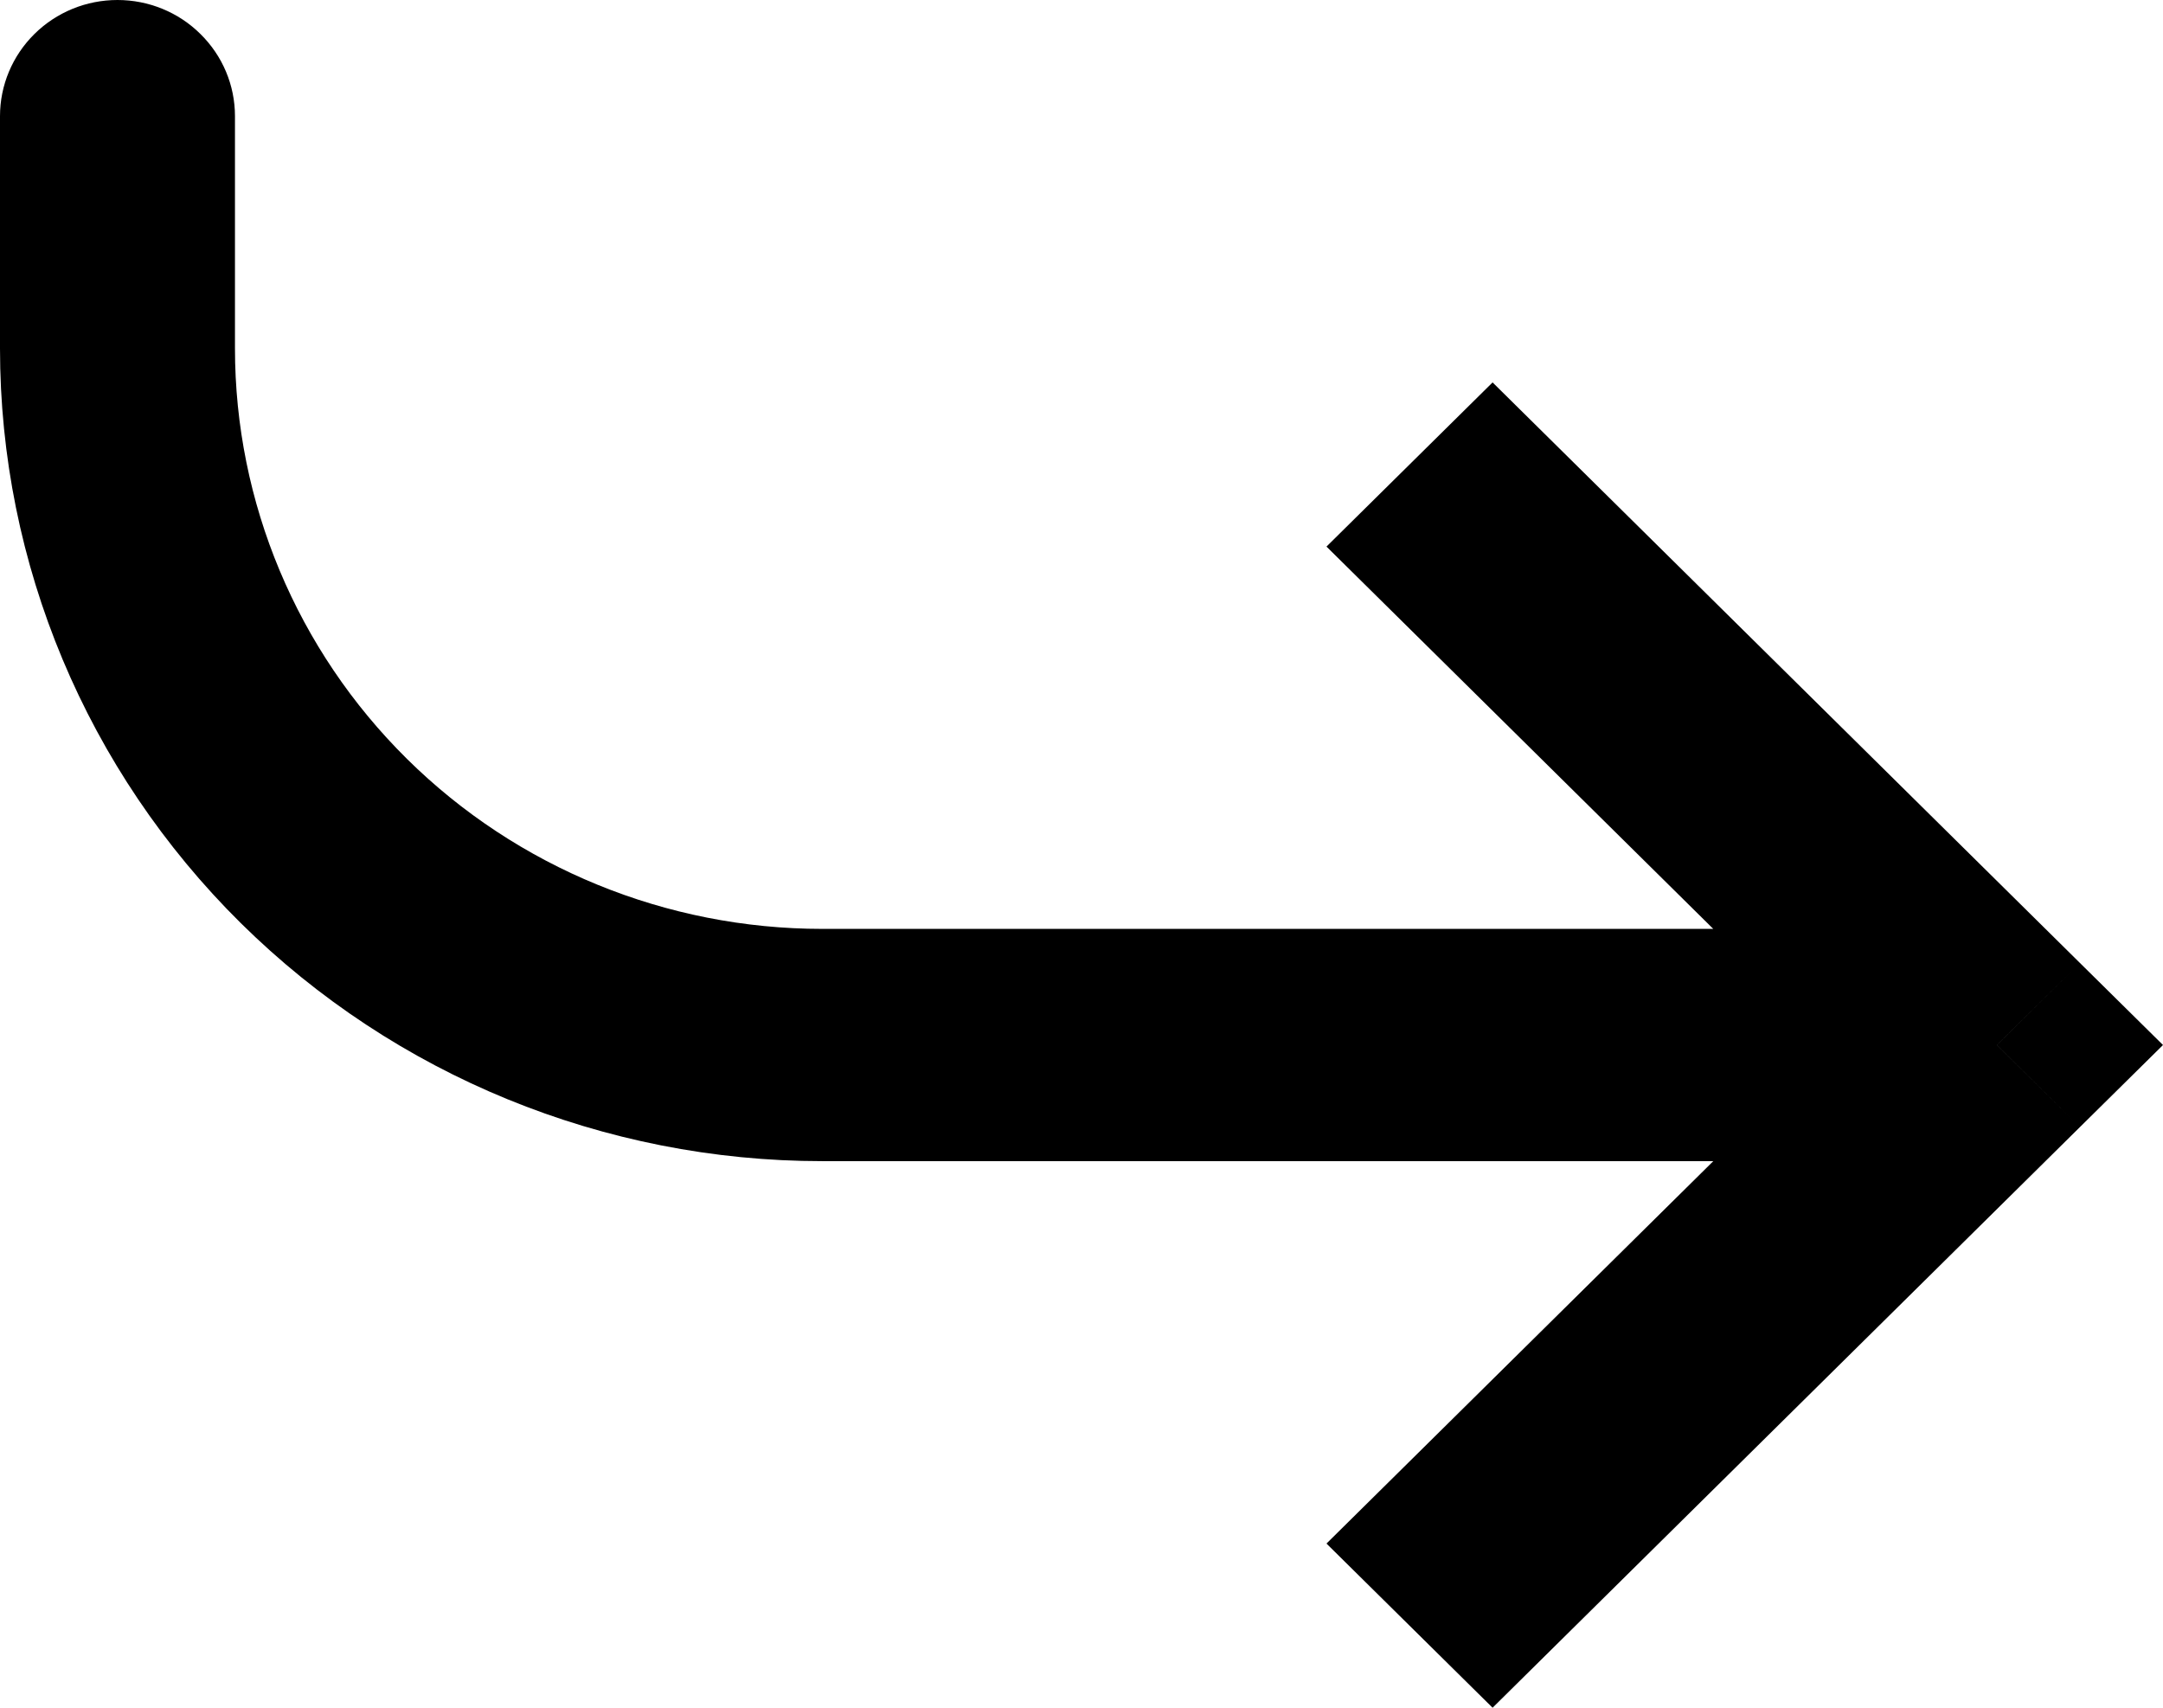
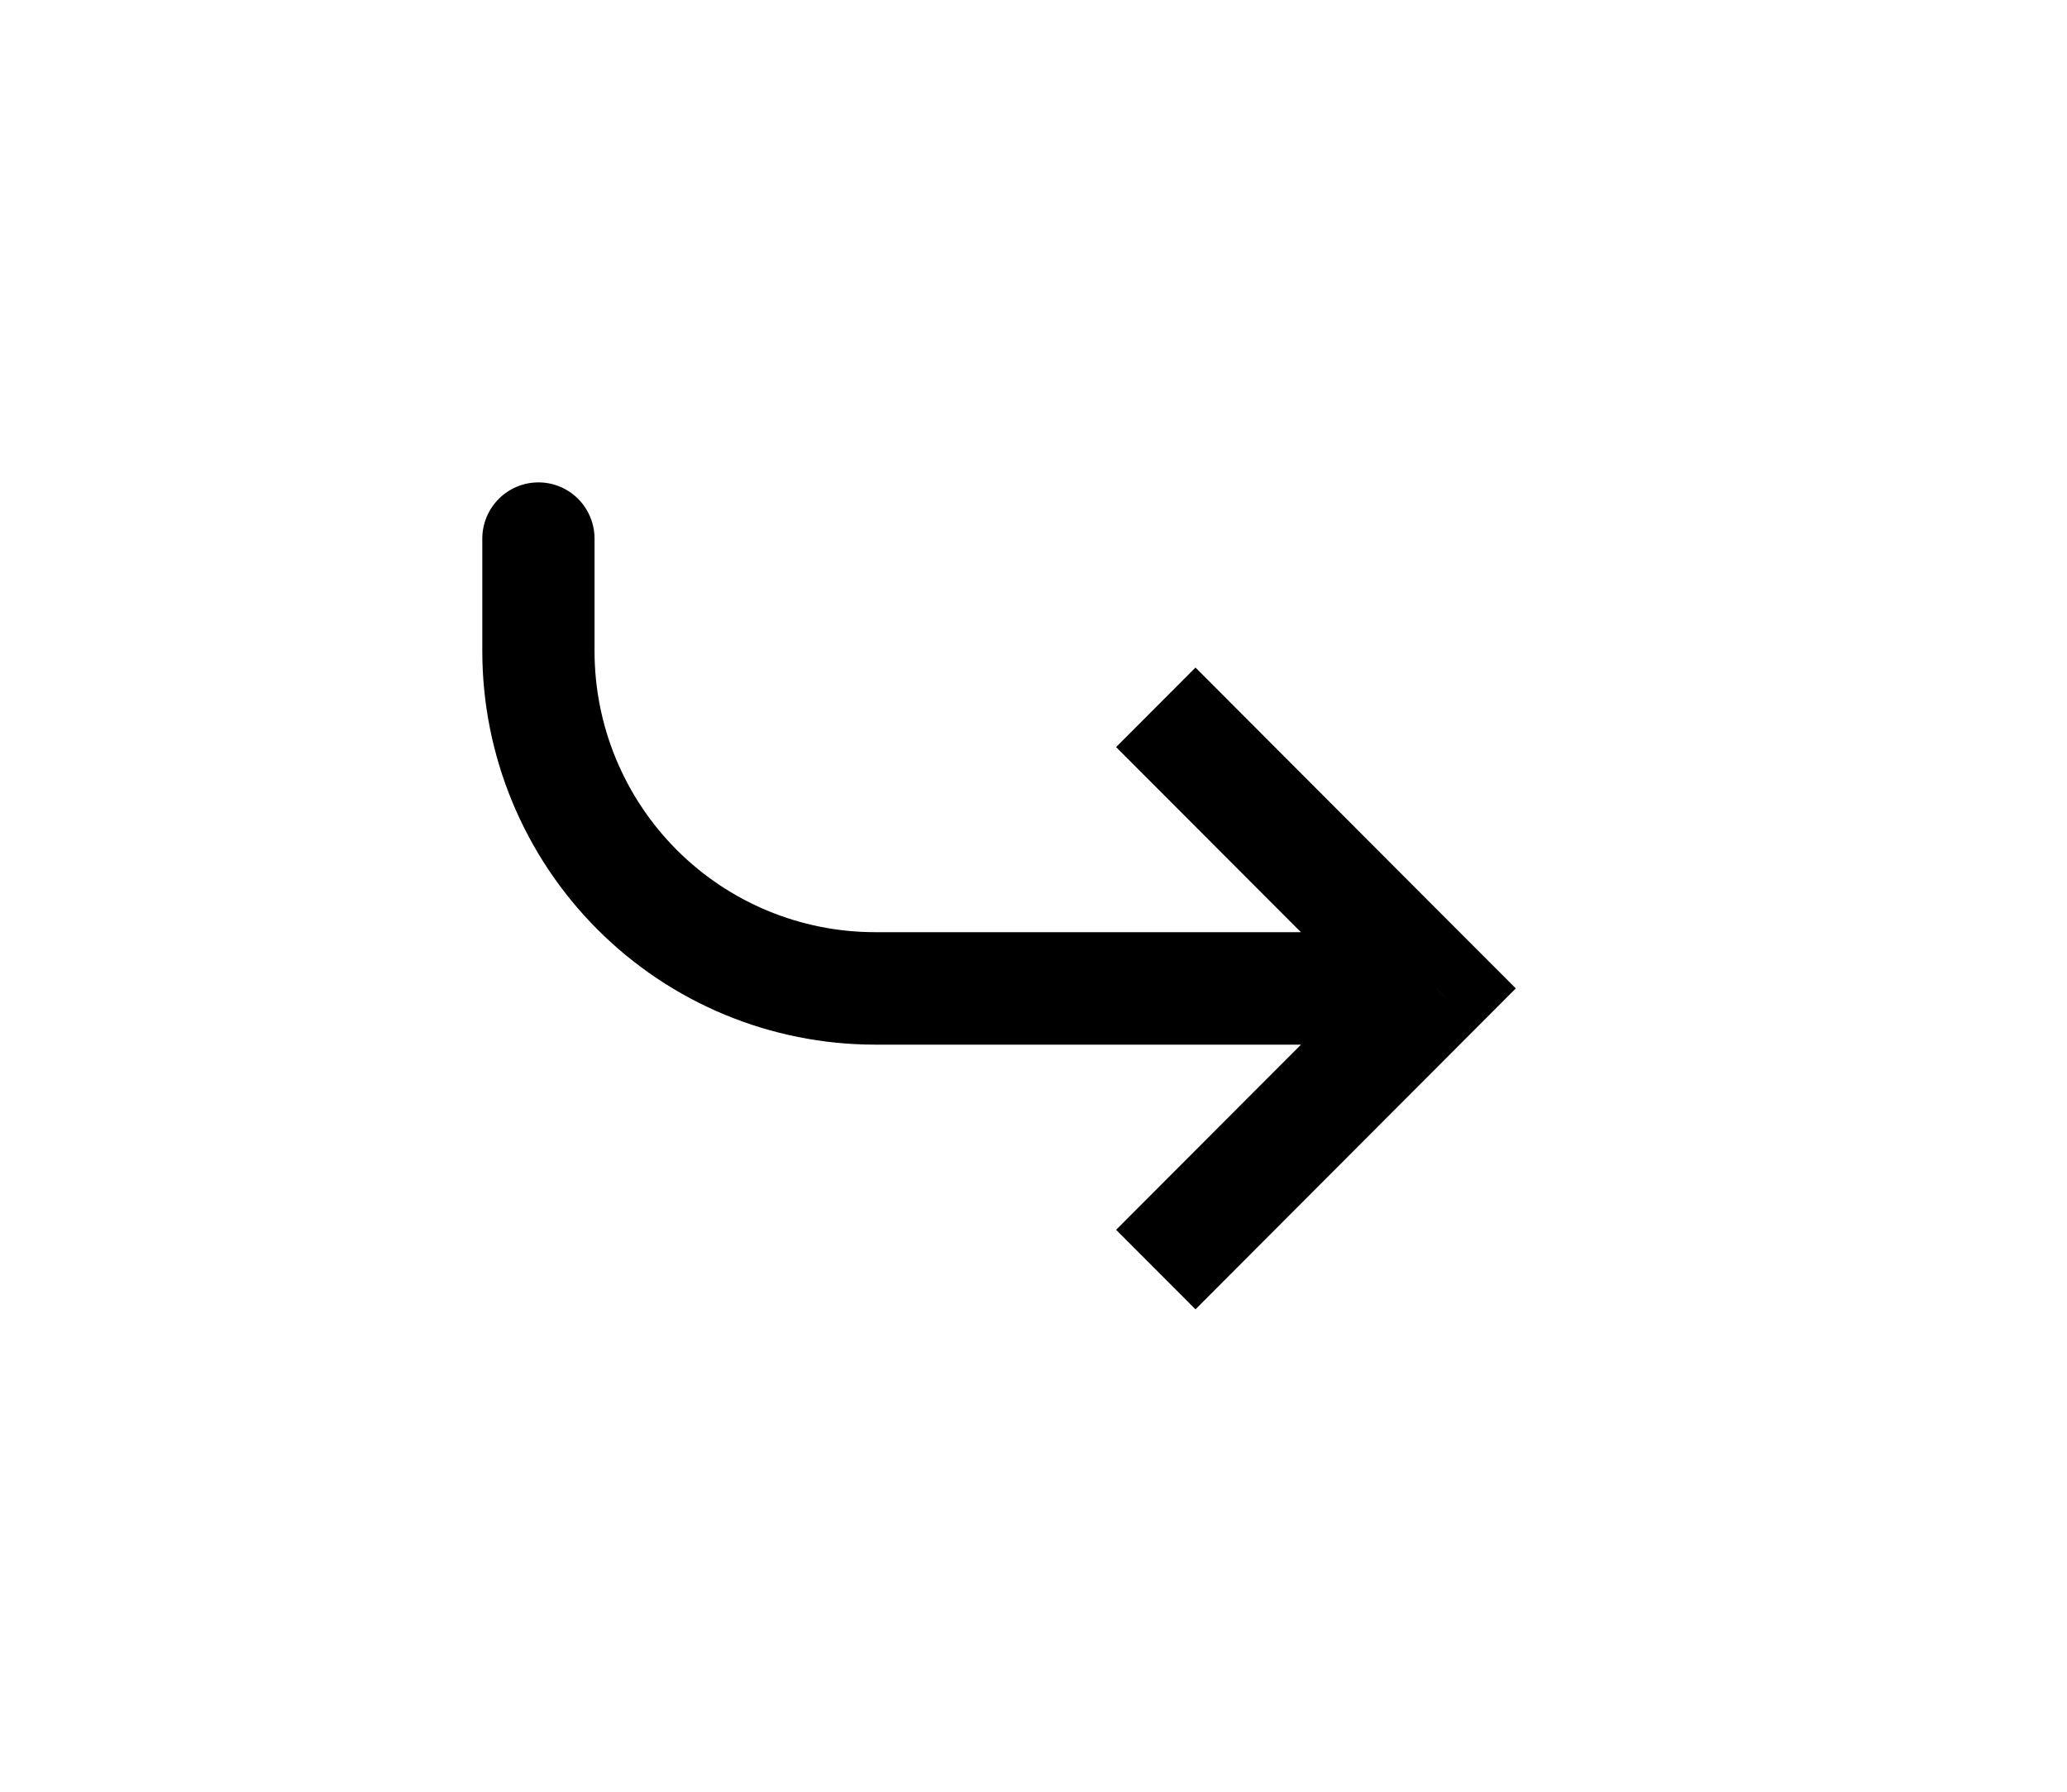
- <svg xmlns="http://www.w3.org/2000/svg" width="19" height="15" viewBox="0 0 19 15" fill="none">
-   <path d="M17.541 9.179L18.27 8.458L19 9.179L18.27 9.9L17.541 9.179ZM-6.85172e-07 1.02C-6.61524e-07 0.749 0.109 0.49 0.302 0.299C0.496 0.107 0.758 3.12597e-07 1.032 3.36521e-07C1.305 3.60444e-07 1.568 0.107 1.761 0.299C1.955 0.49 2.064 0.749 2.064 1.02L-6.85172e-07 1.02ZM13.111 3.359L18.27 8.458L16.811 9.9L11.652 4.801L13.111 3.359ZM18.27 9.9L13.111 15L11.652 13.558L16.811 8.458L18.27 9.9ZM17.541 10.199L7.223 10.199L7.223 8.159L17.541 8.159L17.541 10.199ZM-8.635e-07 3.06L-6.85172e-07 1.02L2.064 1.02L2.064 3.06L-8.635e-07 3.06ZM7.223 10.199C5.307 10.199 3.47 9.447 2.115 8.108C0.761 6.769 -1.02904e-06 4.953 -8.635e-07 3.06L2.064 3.06C2.064 4.412 2.607 5.709 3.575 6.666C4.542 7.622 5.854 8.159 7.223 8.159L7.223 10.199Z" fill="black" />
+ <svg xmlns="http://www.w3.org/2000/svg" width="30" height="26" viewBox="0 0 30 26" fill="none">
+   <path d="M20.848 14.343L21.424 13.767L22 14.343L21.424 14.92L20.848 14.343ZM7 7.816C7 7.6 7.086 7.392 7.239 7.239C7.391 7.086 7.599 7 7.815 7C8.031 7 8.238 7.086 8.391 7.239C8.543 7.392 8.629 7.6 8.629 7.816L7 7.816ZM17.351 9.687L21.424 13.767L20.272 14.92L16.199 10.841L17.351 9.687ZM21.424 14.92L17.351 19L16.199 17.846L20.272 13.767L21.424 14.92ZM20.848 15.159L12.702 15.159L12.702 13.527L20.848 13.527L20.848 15.159ZM7 9.448L7 7.816L8.629 7.816L8.629 9.448L7 9.448ZM12.702 15.159C11.19 15.159 9.739 14.558 8.67 13.486C7.601 12.415 7 10.963 7 9.448L8.629 9.448C8.629 10.53 9.058 11.568 9.822 12.333C10.586 13.098 11.622 13.527 12.702 13.527L12.702 15.159Z" fill="black" />
</svg>
